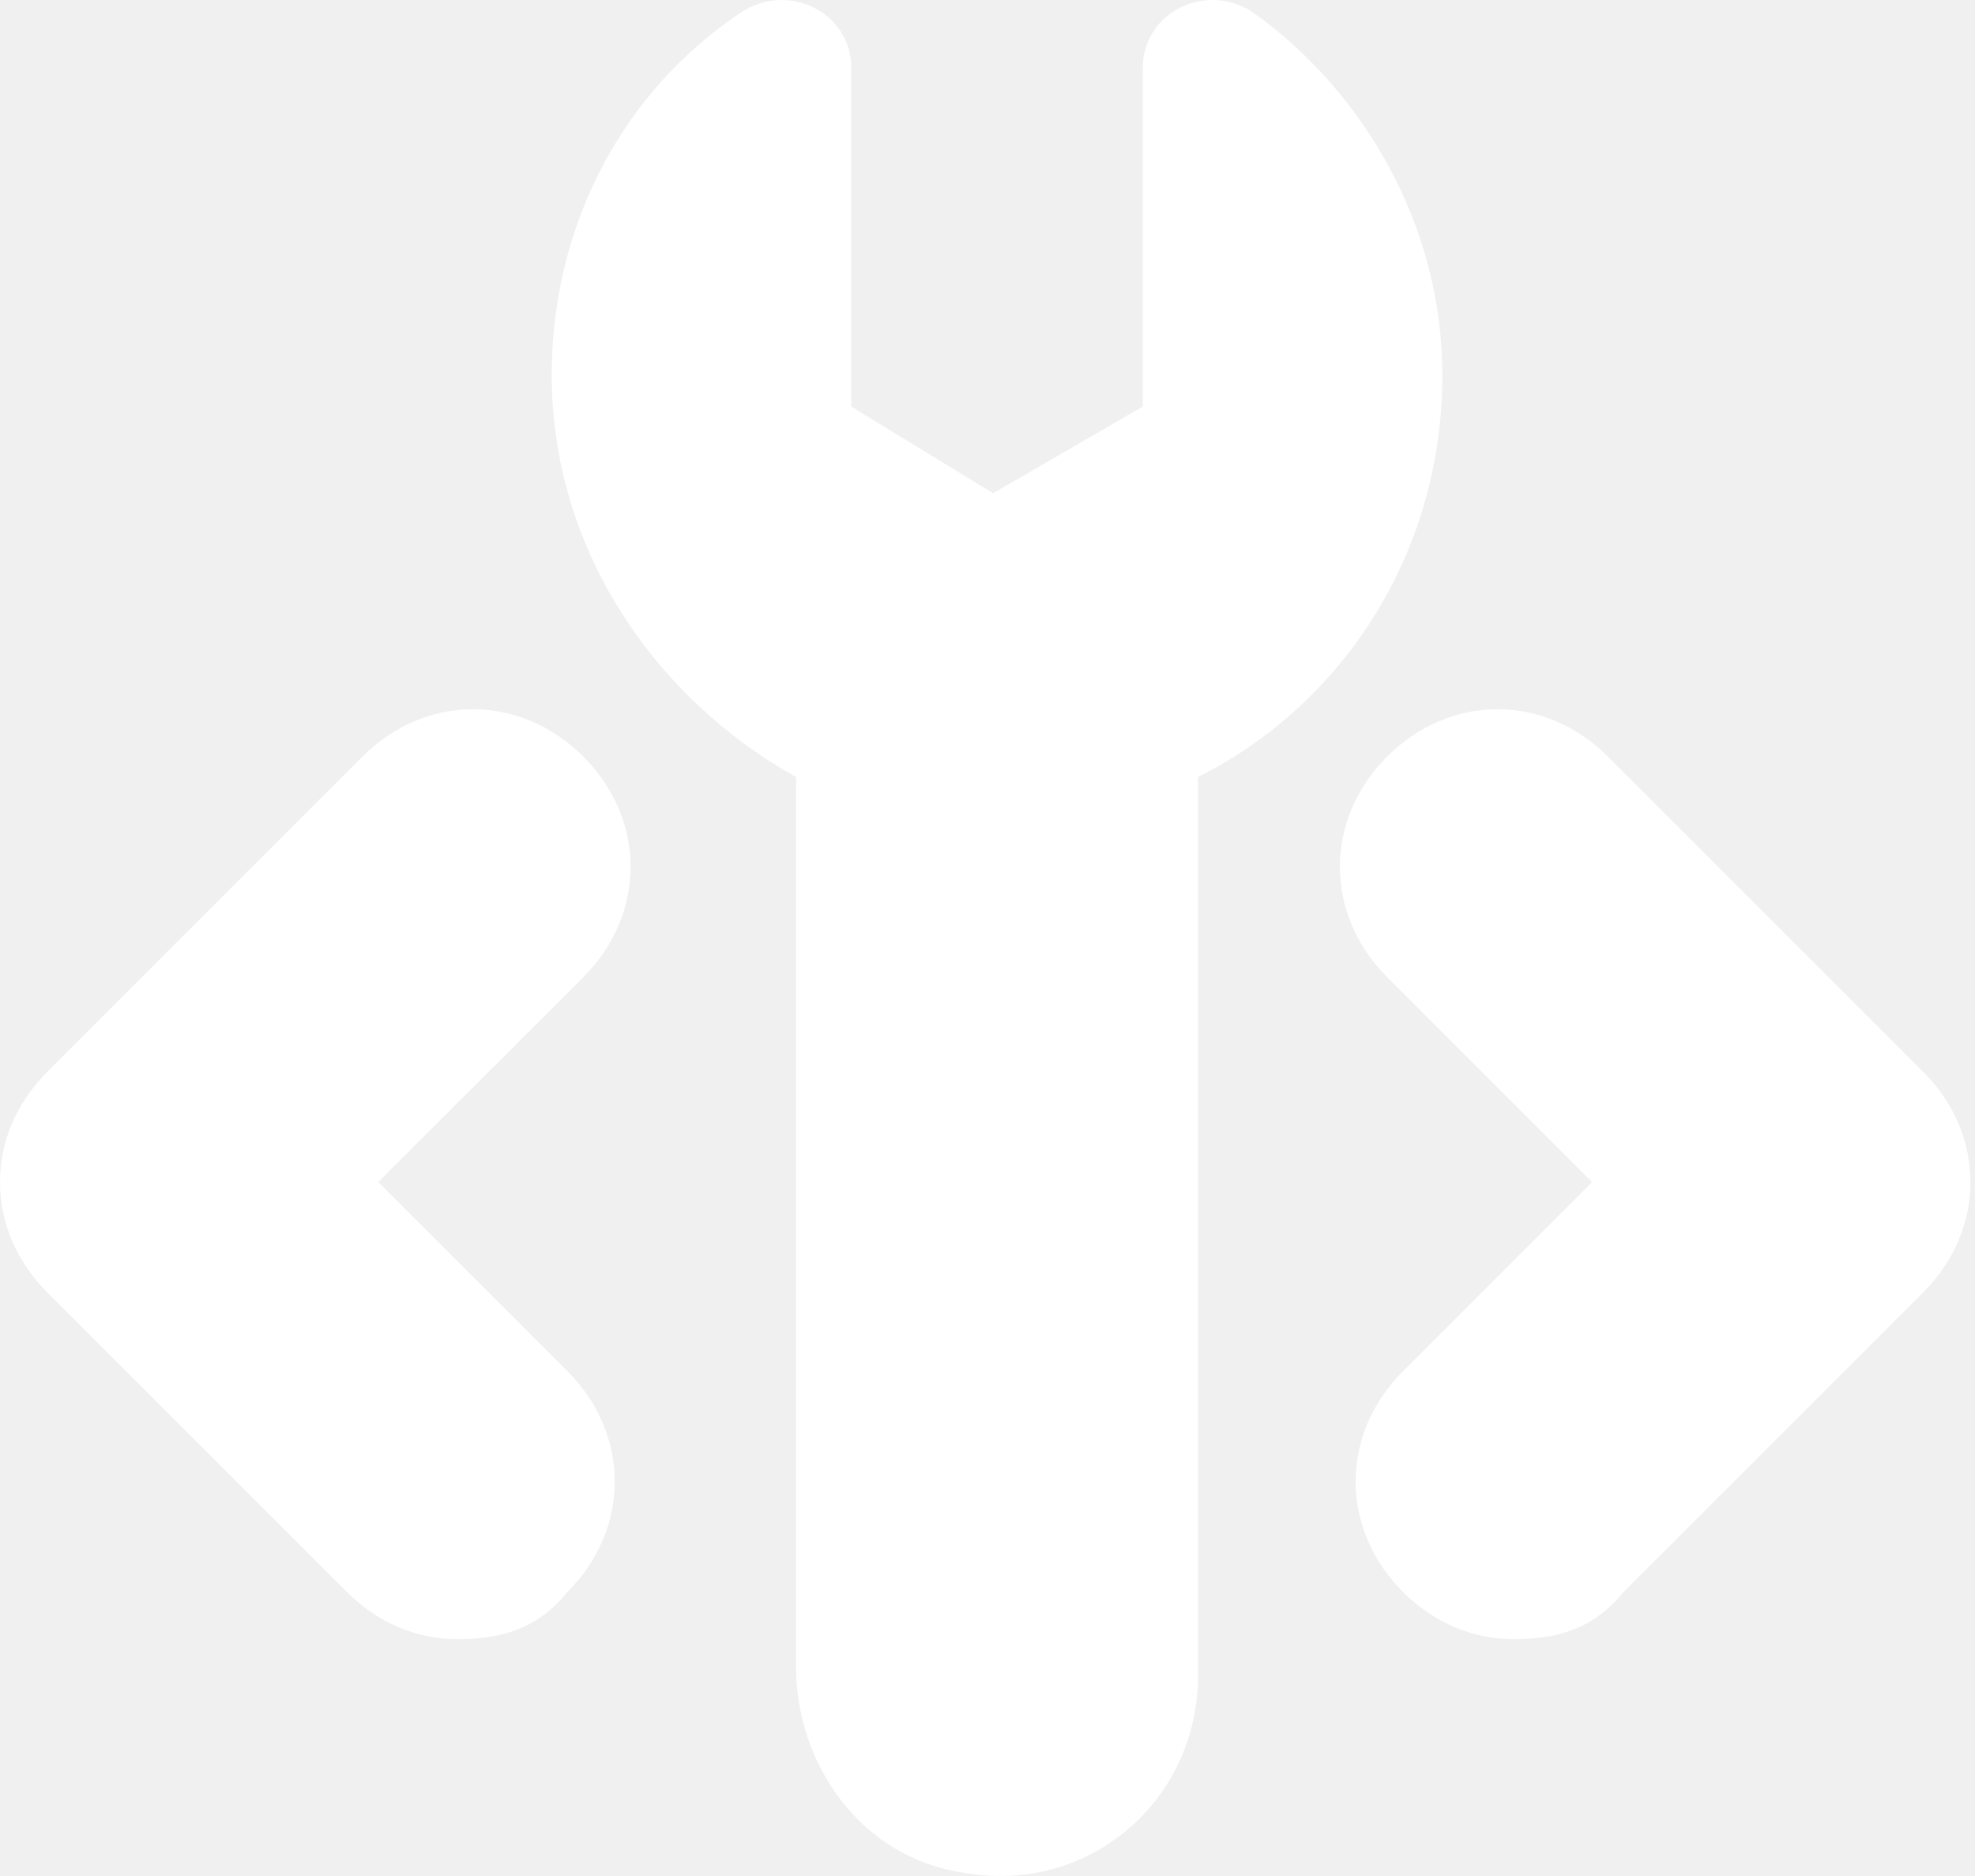
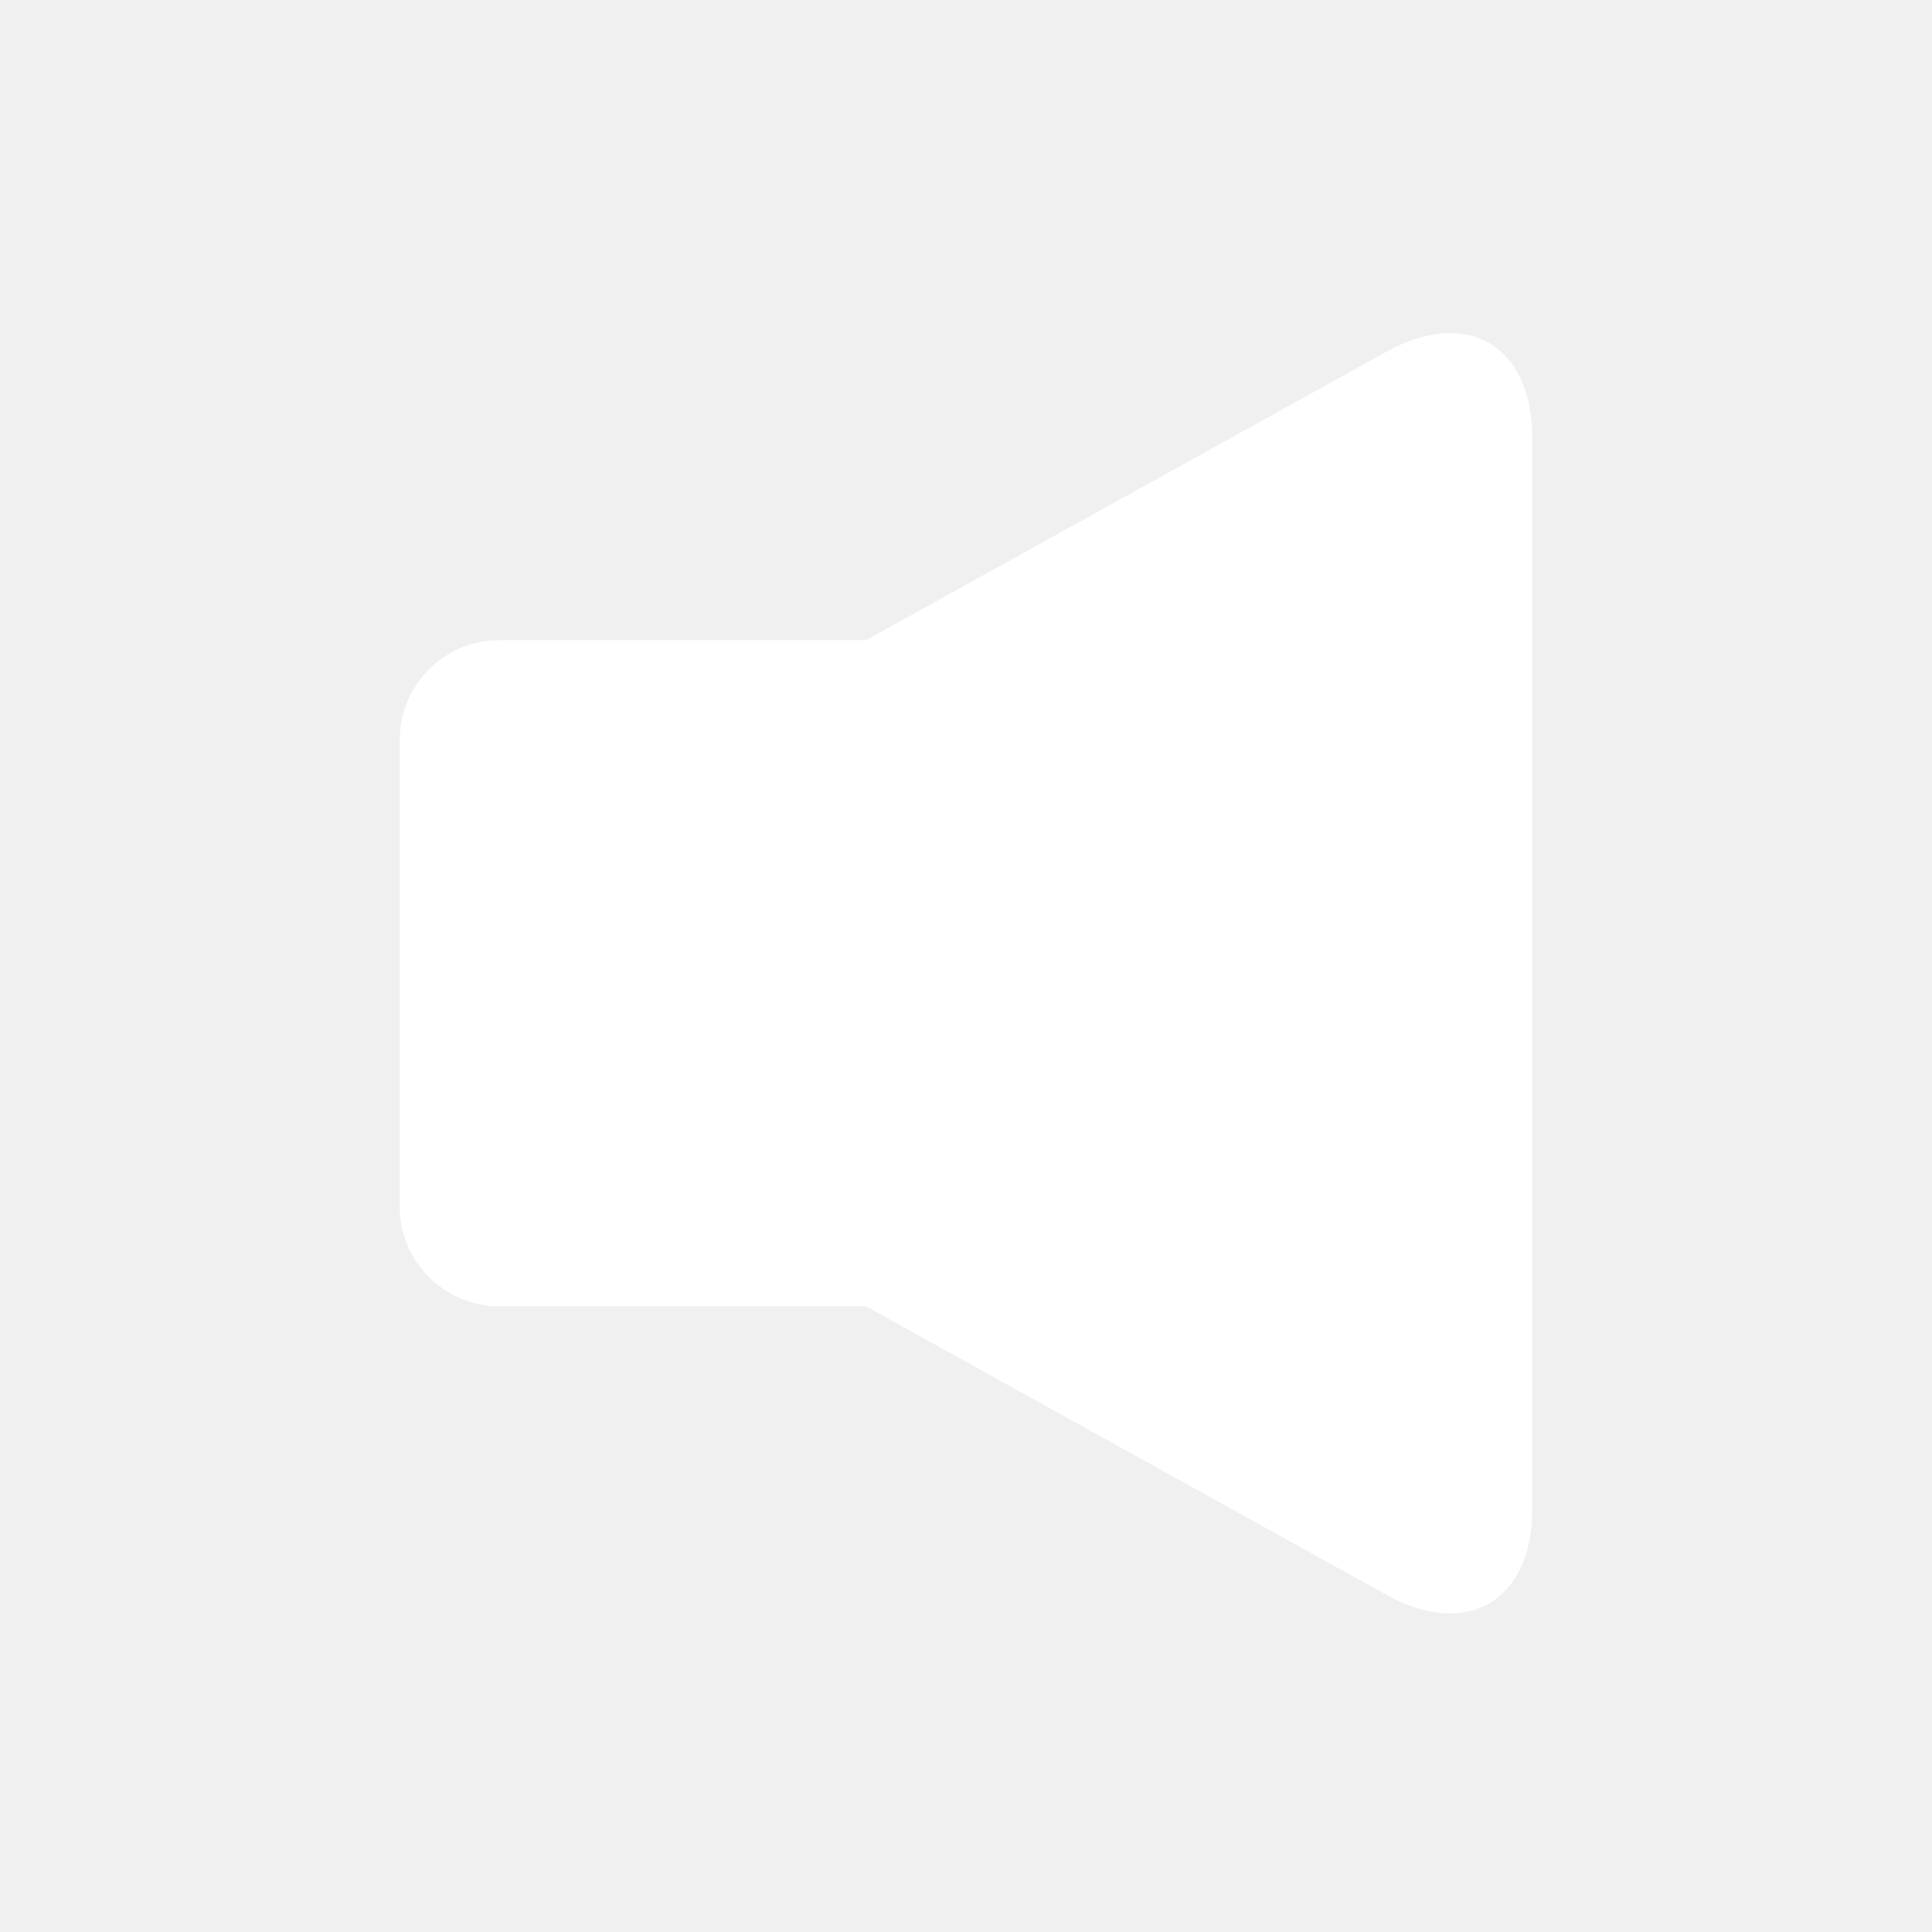
- <svg xmlns="http://www.w3.org/2000/svg" width="40px" height="38px" viewBox="0 0 40 38" version="1.1">
+ <svg xmlns="http://www.w3.org/2000/svg" width="58px" height="58px" viewBox="0 0 58 58" version="1.1">
  <defs />
-   <g id="Page-1" stroke="none" stroke-width="1" fill="none" fill-rule="evenodd">
-     <path d="M20.113,9.991 L17.24,8.235 L17.24,1.371 C17.24,0.254 15.963,-0.385 15.005,0.254 C12.611,1.85 11.174,4.564 11.174,7.597 C11.174,11.108 13.249,14.141 16.123,15.738 L16.123,33.776 C16.123,35.691 17.4,37.607 19.475,37.926 C22.029,38.405 24.264,36.49 24.264,33.936 L24.264,15.738 C27.137,14.301 29.212,11.268 29.212,7.597 C29.212,4.564 27.616,1.85 25.381,0.254 C24.423,-0.385 23.146,0.254 23.146,1.371 L23.146,8.235 L20.113,9.991 Z M9.259,33.203 C8.46,33.203 7.662,32.884 7.024,32.245 L0.958,26.179 C0.319,25.541 0,24.743 0,23.944 C0,23.146 0.319,22.348 0.958,21.71 L7.343,15.324 C8.62,14.047 10.536,14.047 11.813,15.324 C13.09,16.602 13.09,18.517 11.813,19.794 L7.662,23.944 L11.493,27.776 C12.77,29.053 12.77,30.968 11.493,32.245 C10.855,33.043 10.057,33.203 9.259,33.203 Z M30.649,33.203 C29.851,33.203 29.053,32.884 28.414,32.245 C27.137,30.968 27.137,29.053 28.414,27.776 L32.245,23.944 L28.095,19.794 C26.818,18.517 26.818,16.602 28.095,15.324 C29.372,14.047 31.287,14.047 32.564,15.324 L38.95,21.71 C40.227,22.987 40.227,24.902 38.95,26.179 L32.884,32.245 C32.245,33.043 31.447,33.203 30.649,33.203 Z" id="Combined-Shape" fill="#FFFFFF" />
+   <g id="Main-App-Advanced+Simple-mode" stroke="none" stroke-width="1" fill="none" fill-rule="evenodd">
+     <g id="Icons-100x100-Tile" transform="translate(-406, -174)">
+       <g id="Speaker-Icon-58x58" transform="translate(406, 174)">
+         <g>
+           <path d="M26,19.218 L14.999,19.218 C13.344,19.218 12,20.559 12,22.213 L12,36.224 C12,37.875 13.343,39.218 14.999,39.218 L26,39.218 L41.623,47.877 C44.04,49.217 46,48.065 46,45.3 L46,13.137 C46,10.374 44.046,9.217 41.623,10.56 L26,19.218 Z" id="Combined-Shape" fill="#FFFFFF" />
+           <rect id="Rectangle-18" x="0" y="0" width="58" height="58" />
+         </g>
+       </g>
+     </g>
  </g>
</svg>
